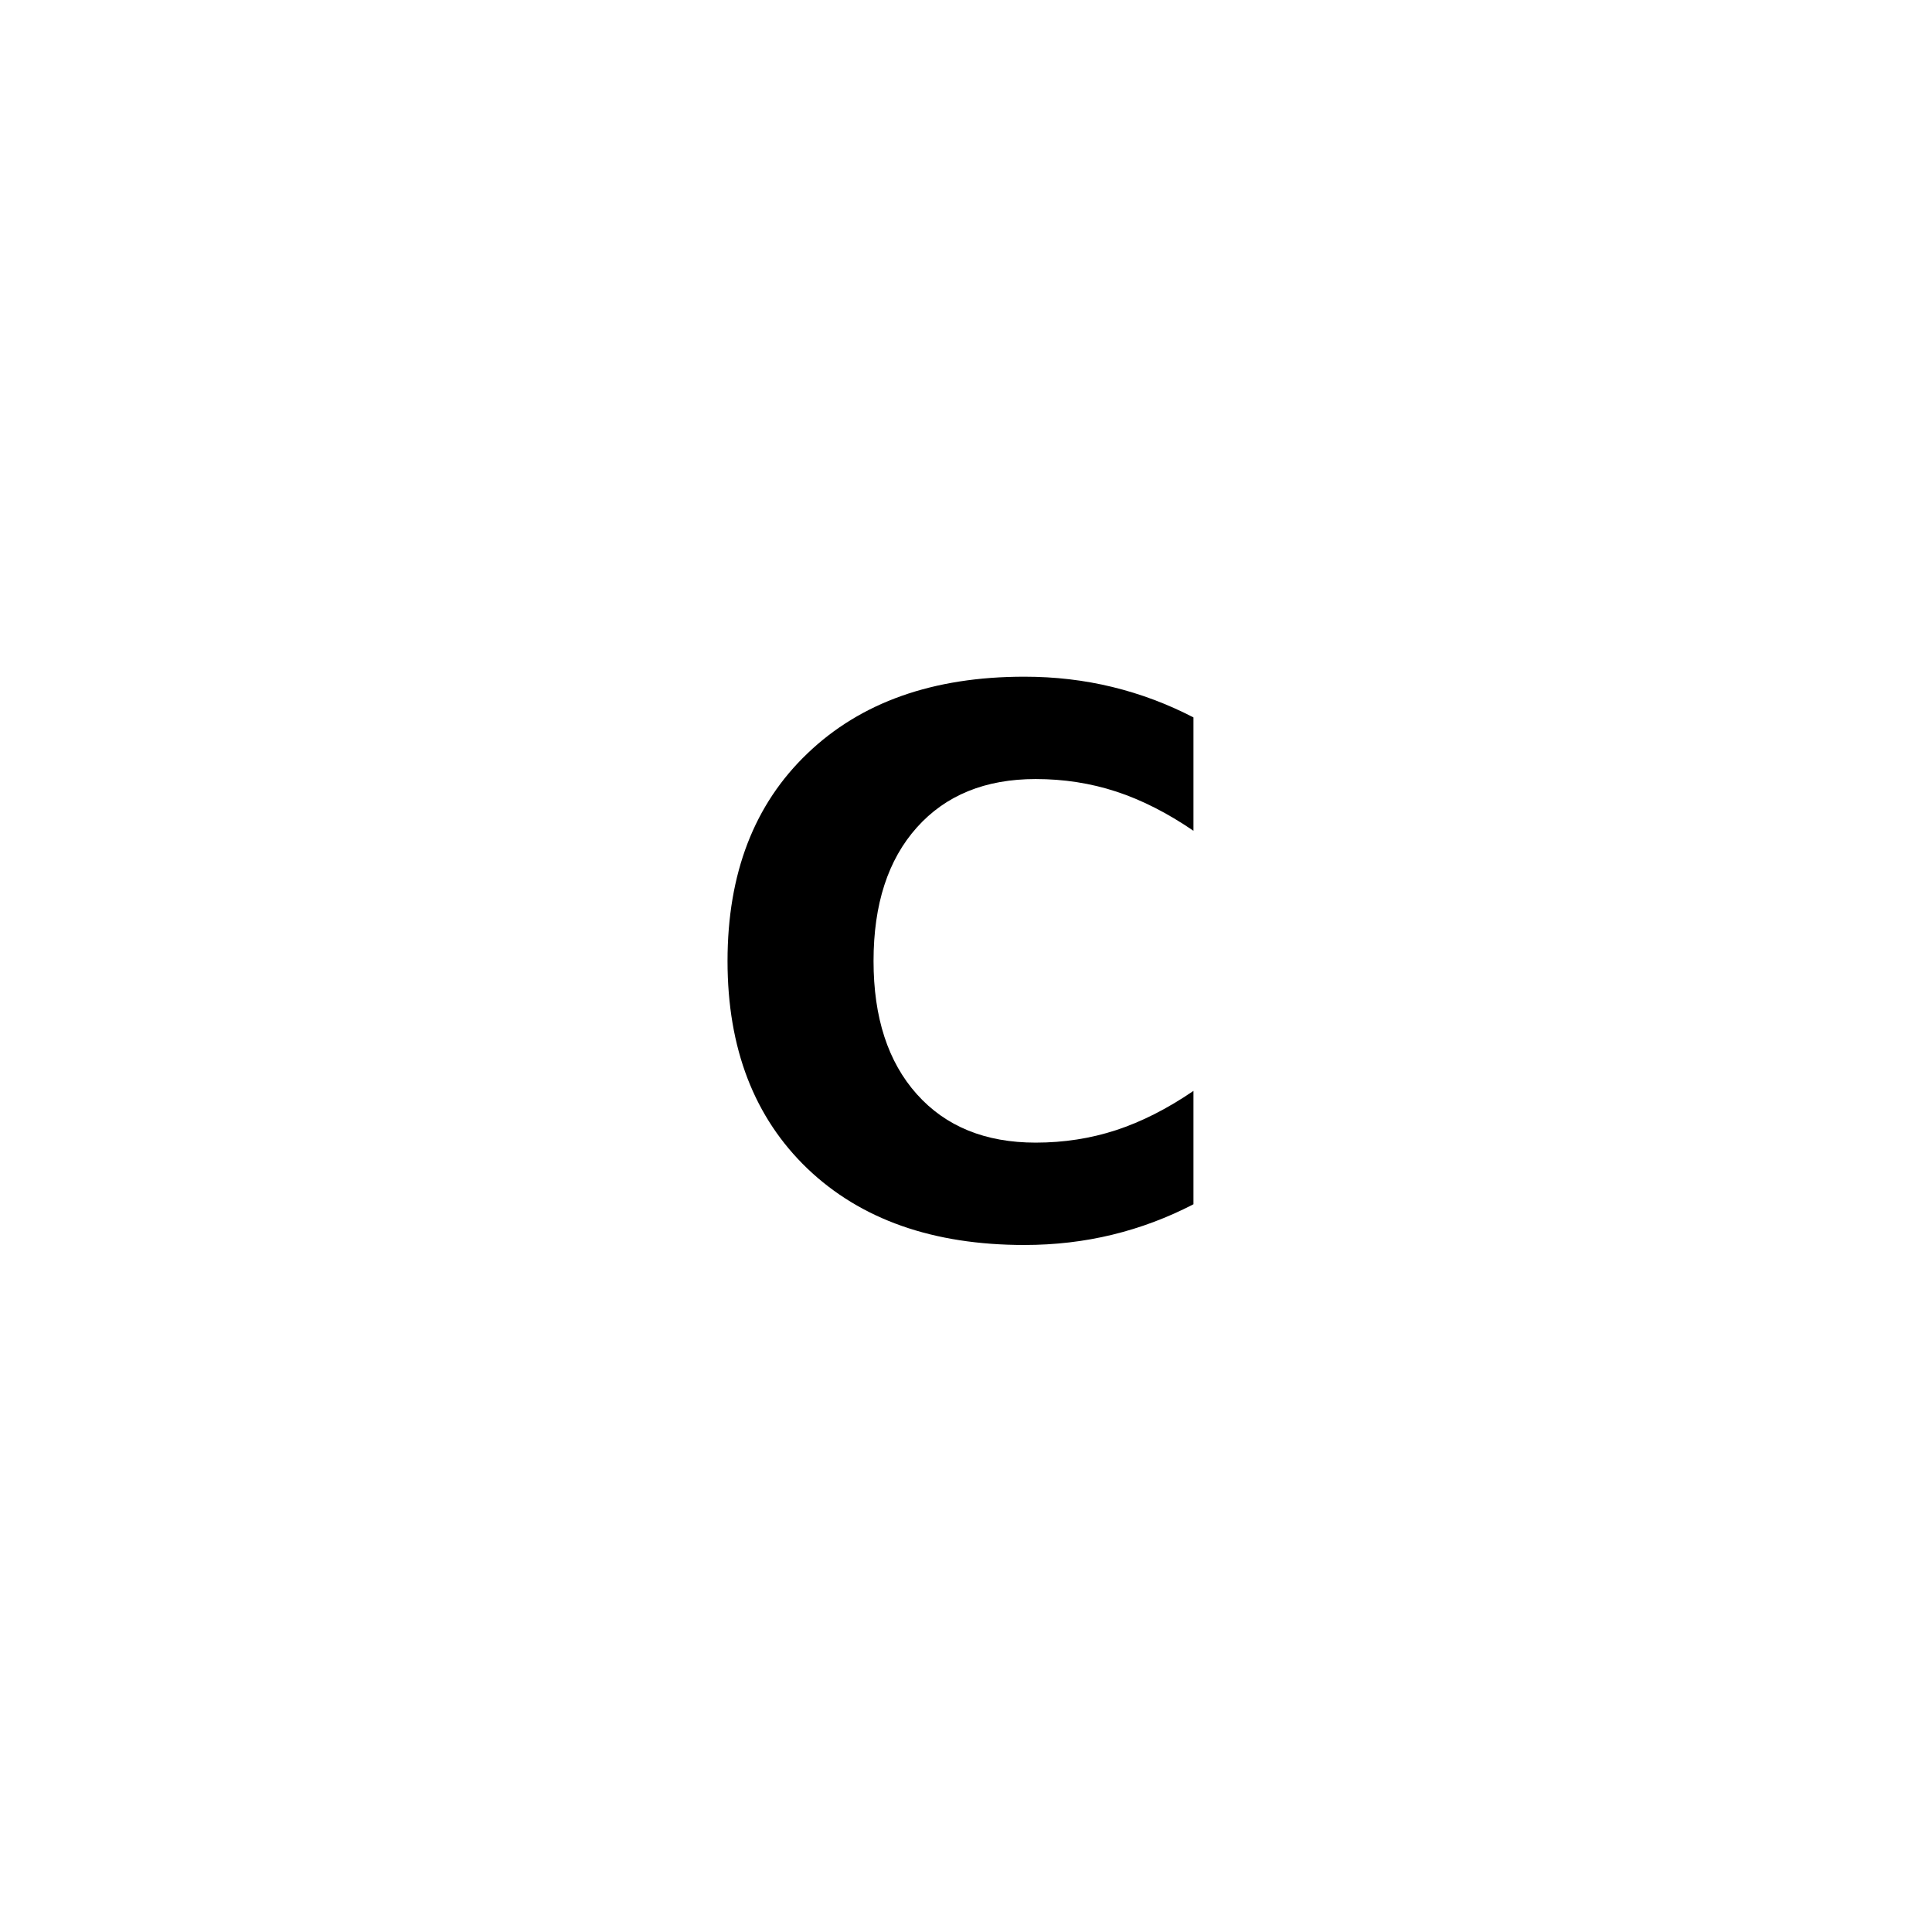
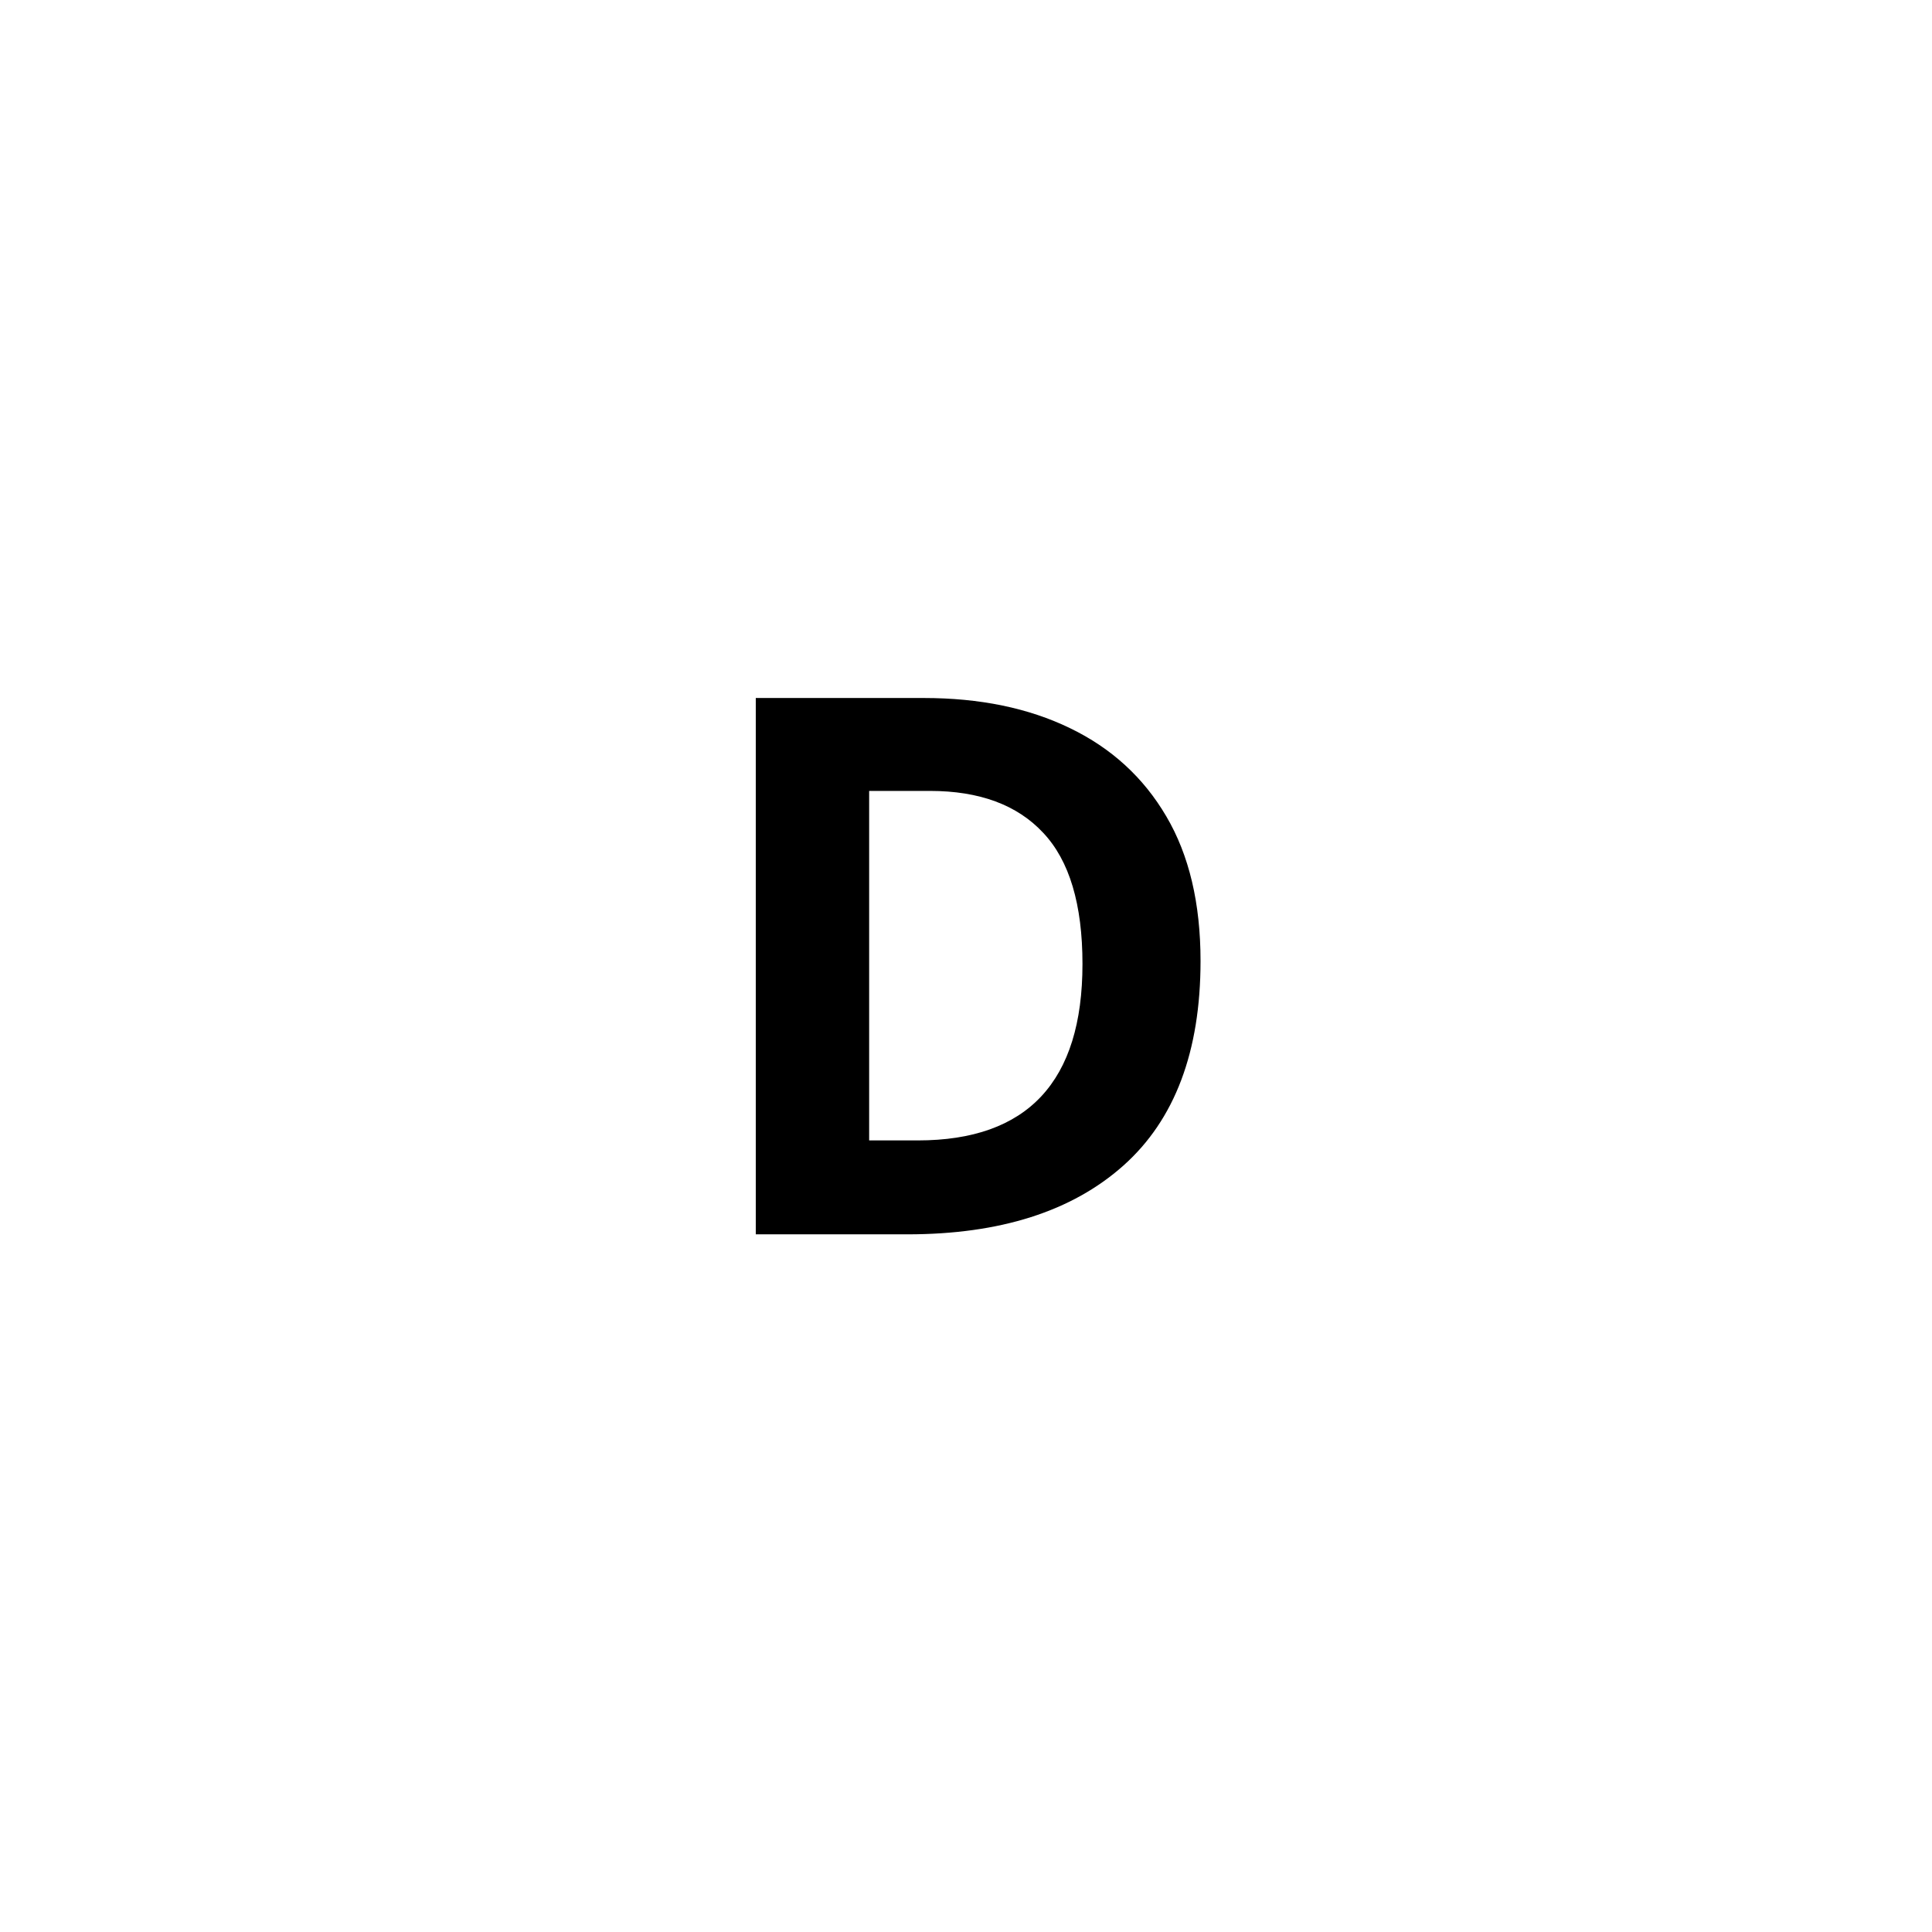
- <svg xmlns="http://www.w3.org/2000/svg" data-name="Layer 1" viewBox="0 0 90 90" x="0px" y="0px" version="1.1" id="svg6">
-   <defs id="defs10" />
-   <g aria-label="C" transform="translate(0, 12.5)" style="font-weight:bold;font-size:35px;font-family:Oswald;text-anchor:middle;fill:#000000" id="text4">
-     <path d="m 55.596,43.599 q -1.812,0.94 -3.777,1.418 -1.965,0.479 -4.102,0.479 -6.375,0 -10.1,-3.555 -3.726,-3.572 -3.726,-9.673 0,-6.118 3.726,-9.673 3.726,-3.572 10.1,-3.572 2.136,0 4.102,0.479 1.965,0.479 3.777,1.418 v 5.281 q -1.829,-1.248 -3.606,-1.829 -1.777,-0.581 -3.743,-0.581 -3.521,0 -5.537,2.256 -2.017,2.256 -2.017,6.221 0,3.948 2.017,6.204 2.017,2.256 5.537,2.256 1.965,0 3.743,-0.581 1.777,-0.581 3.606,-1.829 z" style="font-weight:bold;font-size:35px;font-family:Oswald;text-anchor:middle;fill:#000000" id="path14" />
-   </g>
+ <svg xmlns="http://www.w3.org/2000/svg" data-name="Layer 1" viewBox="0 0 90 90" x="0px" y="0px">
+   <text transform="translate(0, 12.5)" text-anchor="middle" x="45" y="45" fill="black" font-size="35" font-weight="bold" font-family="Oswald">
+   D
+   </text>
</svg>
